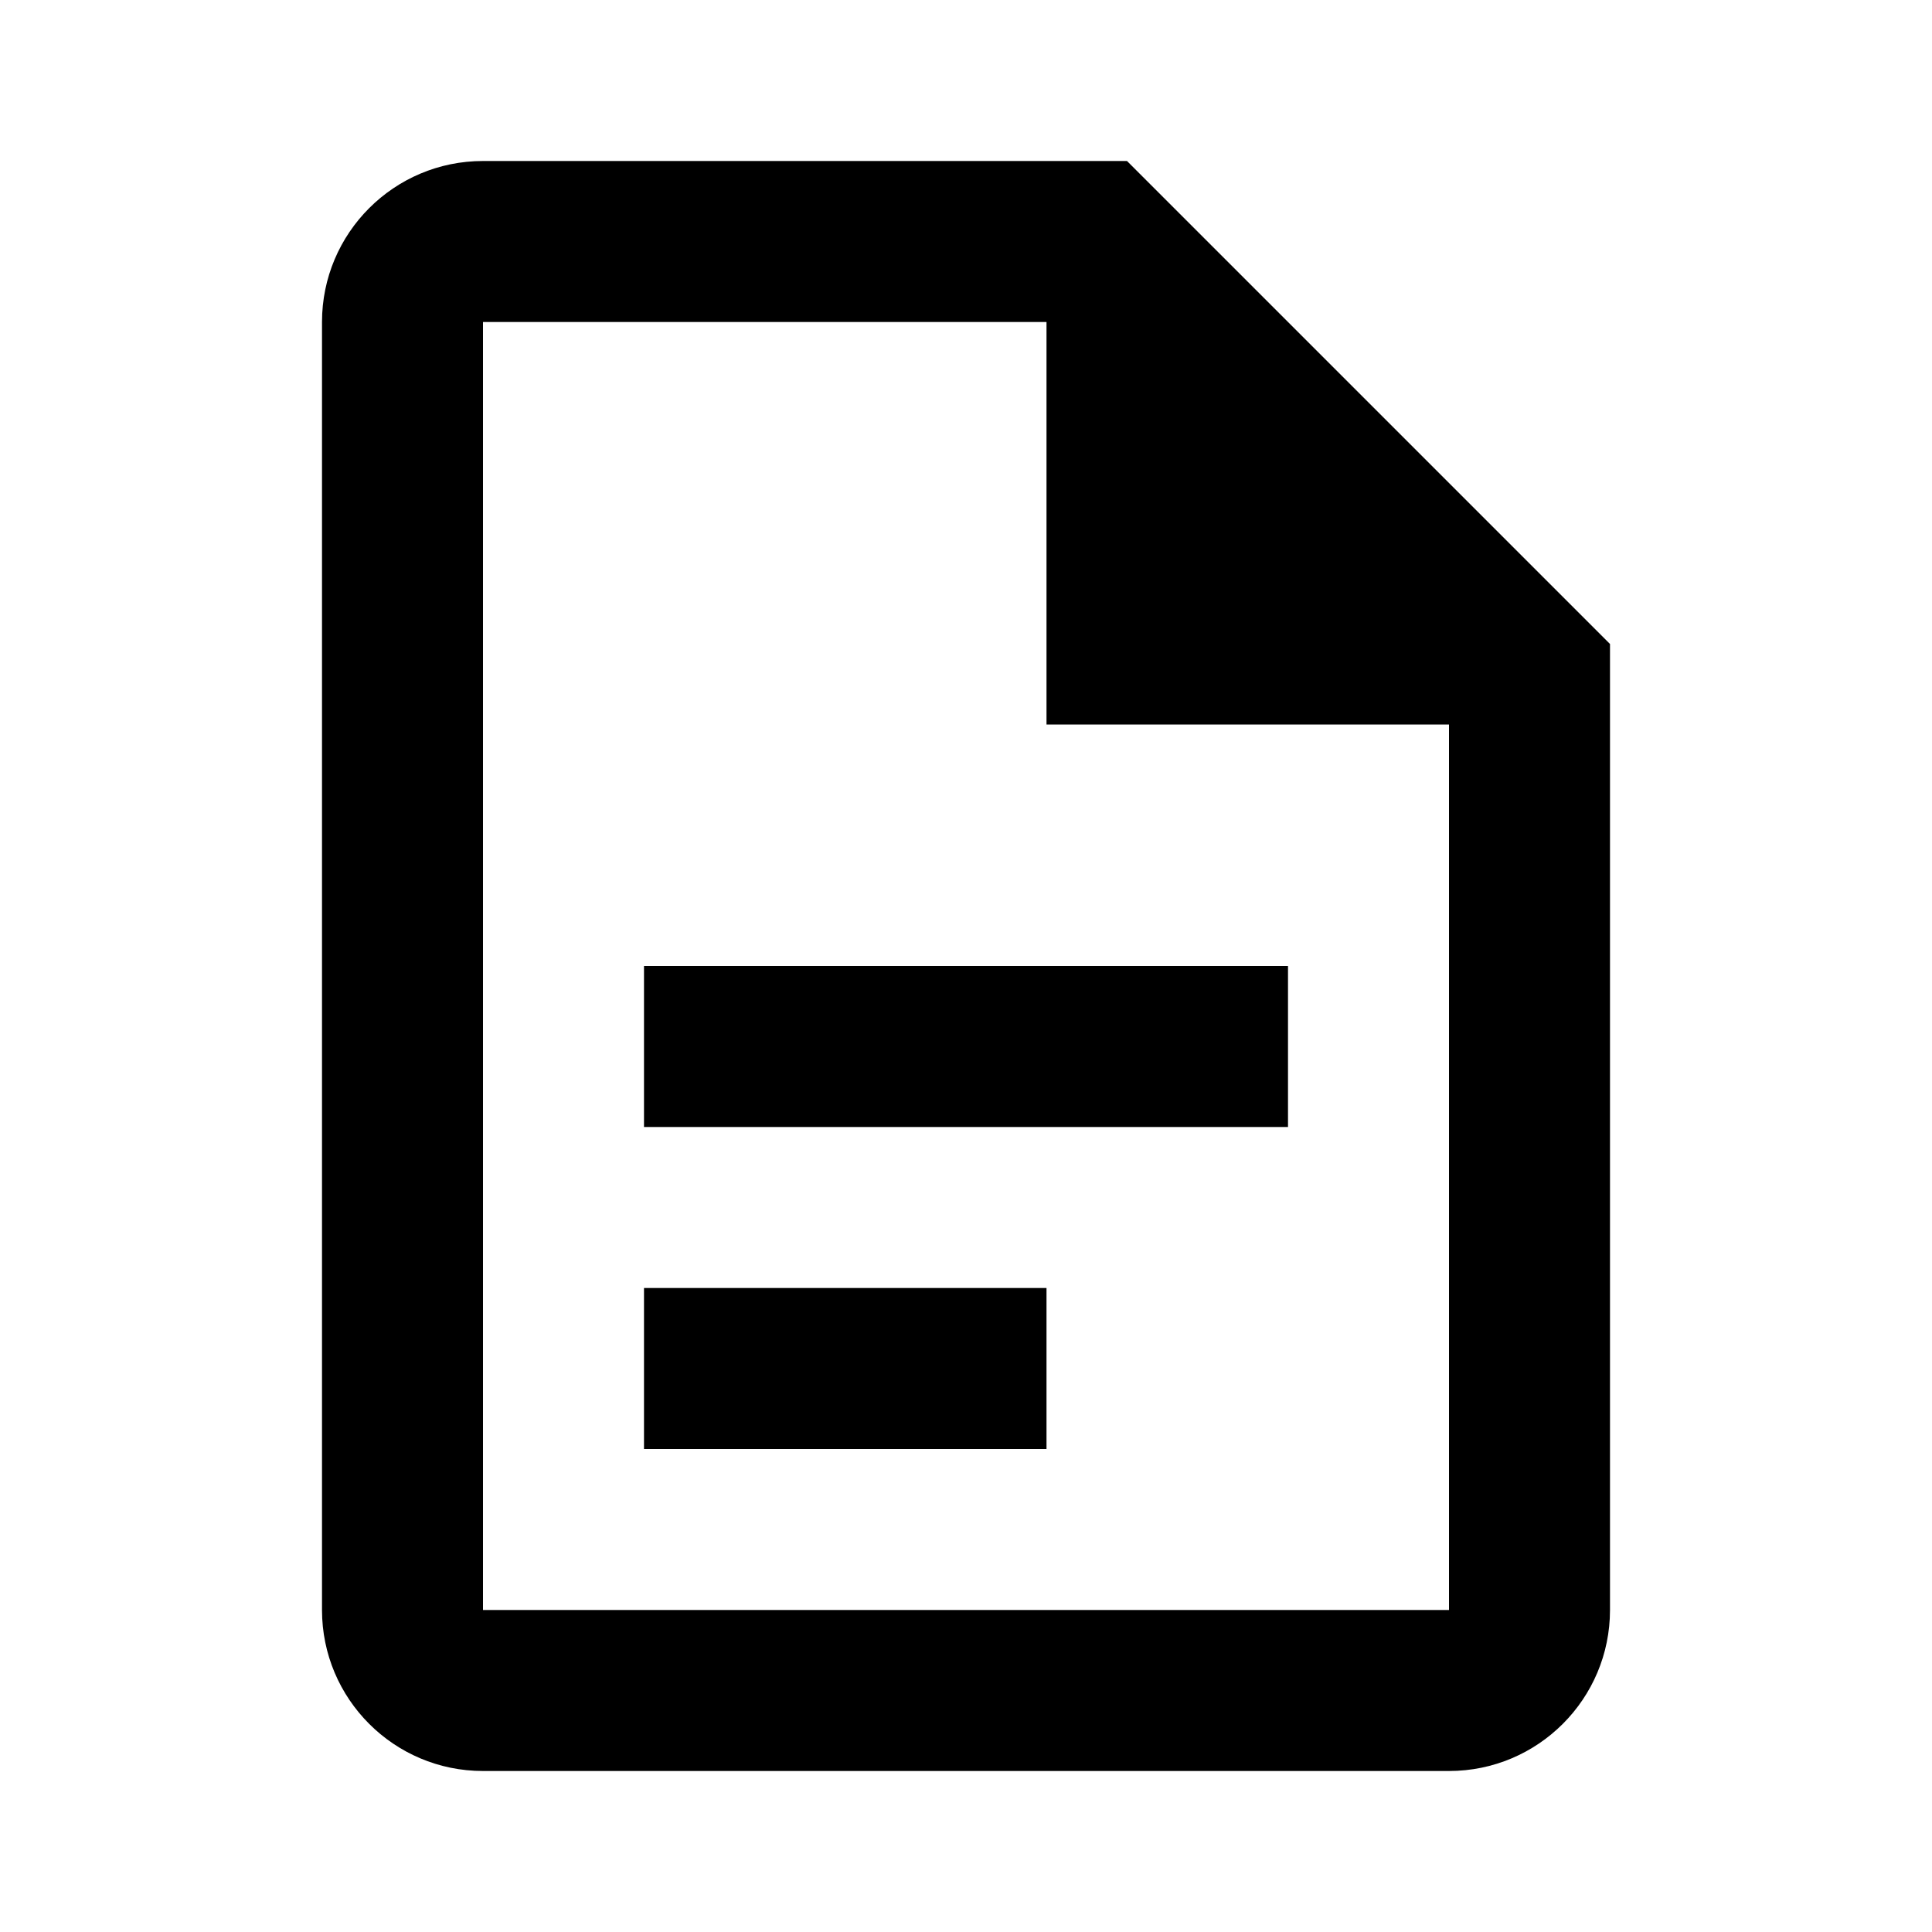
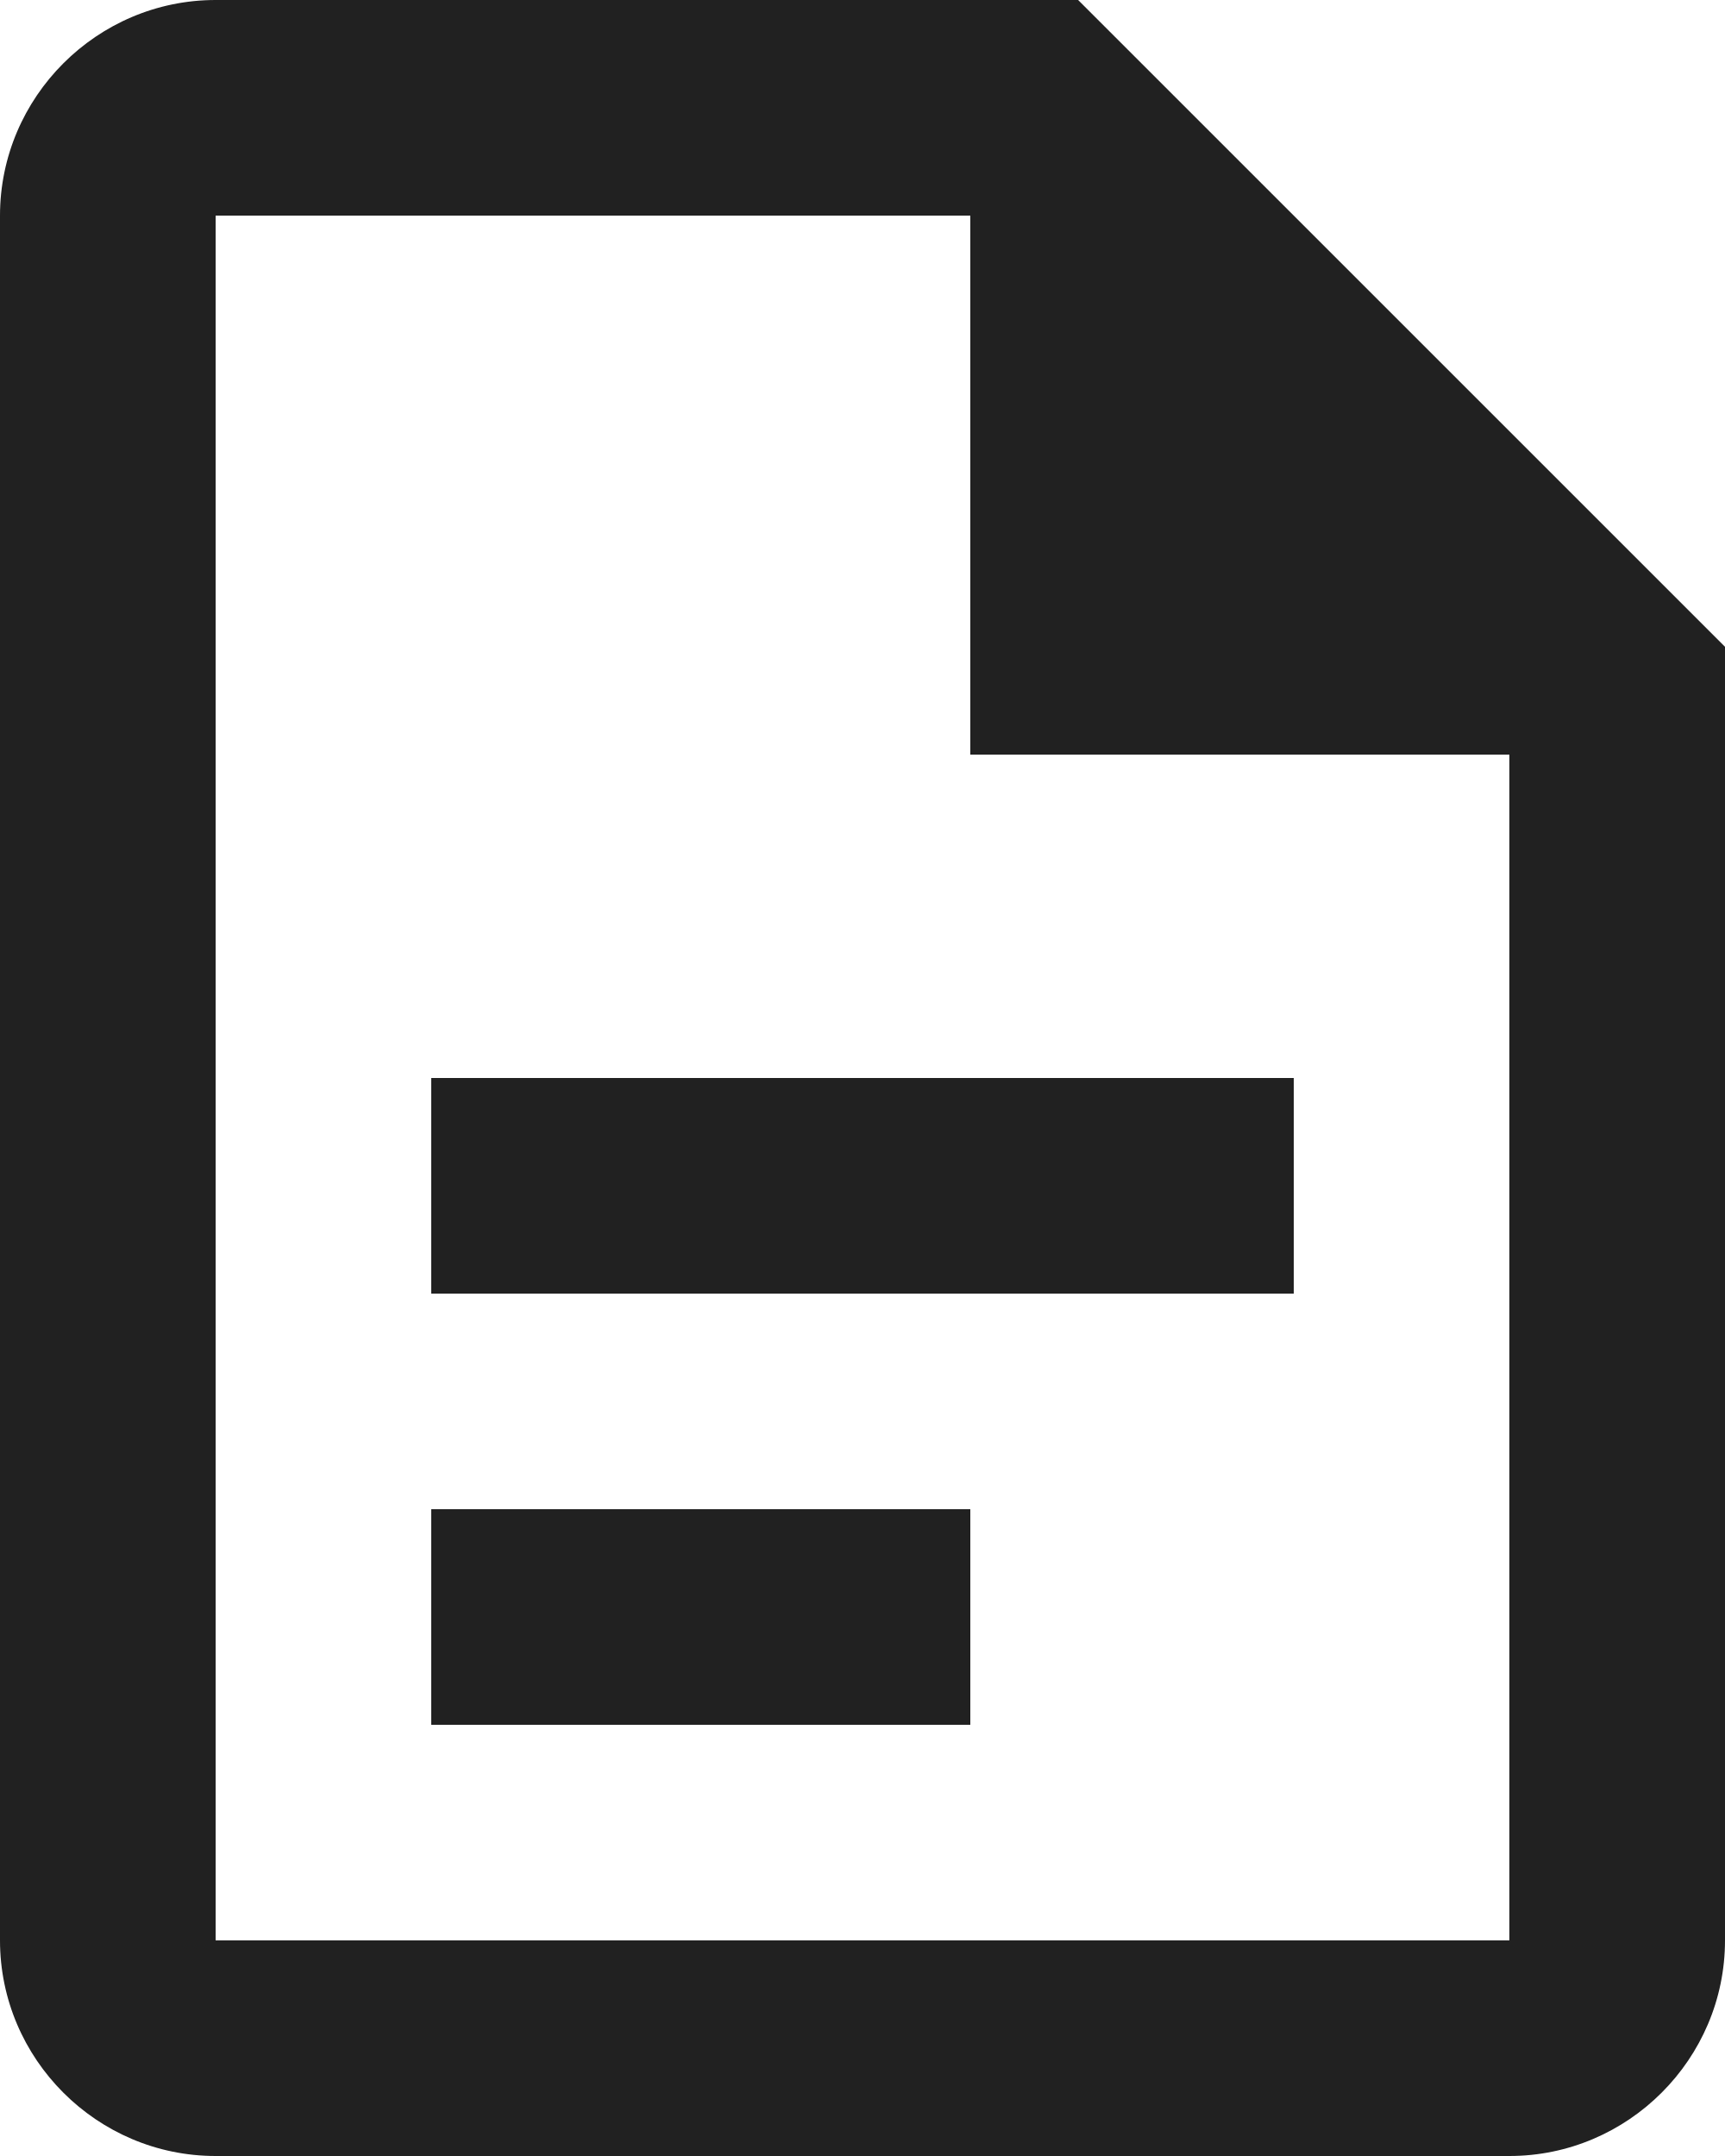
- <svg xmlns="http://www.w3.org/2000/svg" version="1.1" width="24" height="24" viewBox="0 0 24 24" style="fill:#000">
-   <path d="M6,2A2,2 0 0,0 4,4V20A2,2 0 0,0 6,22H18A2,2 0 0,0 20,20V8L14,2H6M6,4H13V9H18V20H6V4M8,12V14H16V12H8M8,16V18H13V16H8Z" />
+ <svg xmlns="http://www.w3.org/2000/svg" id="a" viewBox="0 0 16 20">
+   <path d="M2,0C.9,0,0,.9,0,2V18c0,1.1,.9,2,2,2H14c1.1,0,2-.9,2-2V6L10,0H2m0,2h7V7h5v11H2V2m2,8v2H12v-2H4m0,4v2h5v-2H4Z" style="fill:#212121;" />
</svg>
